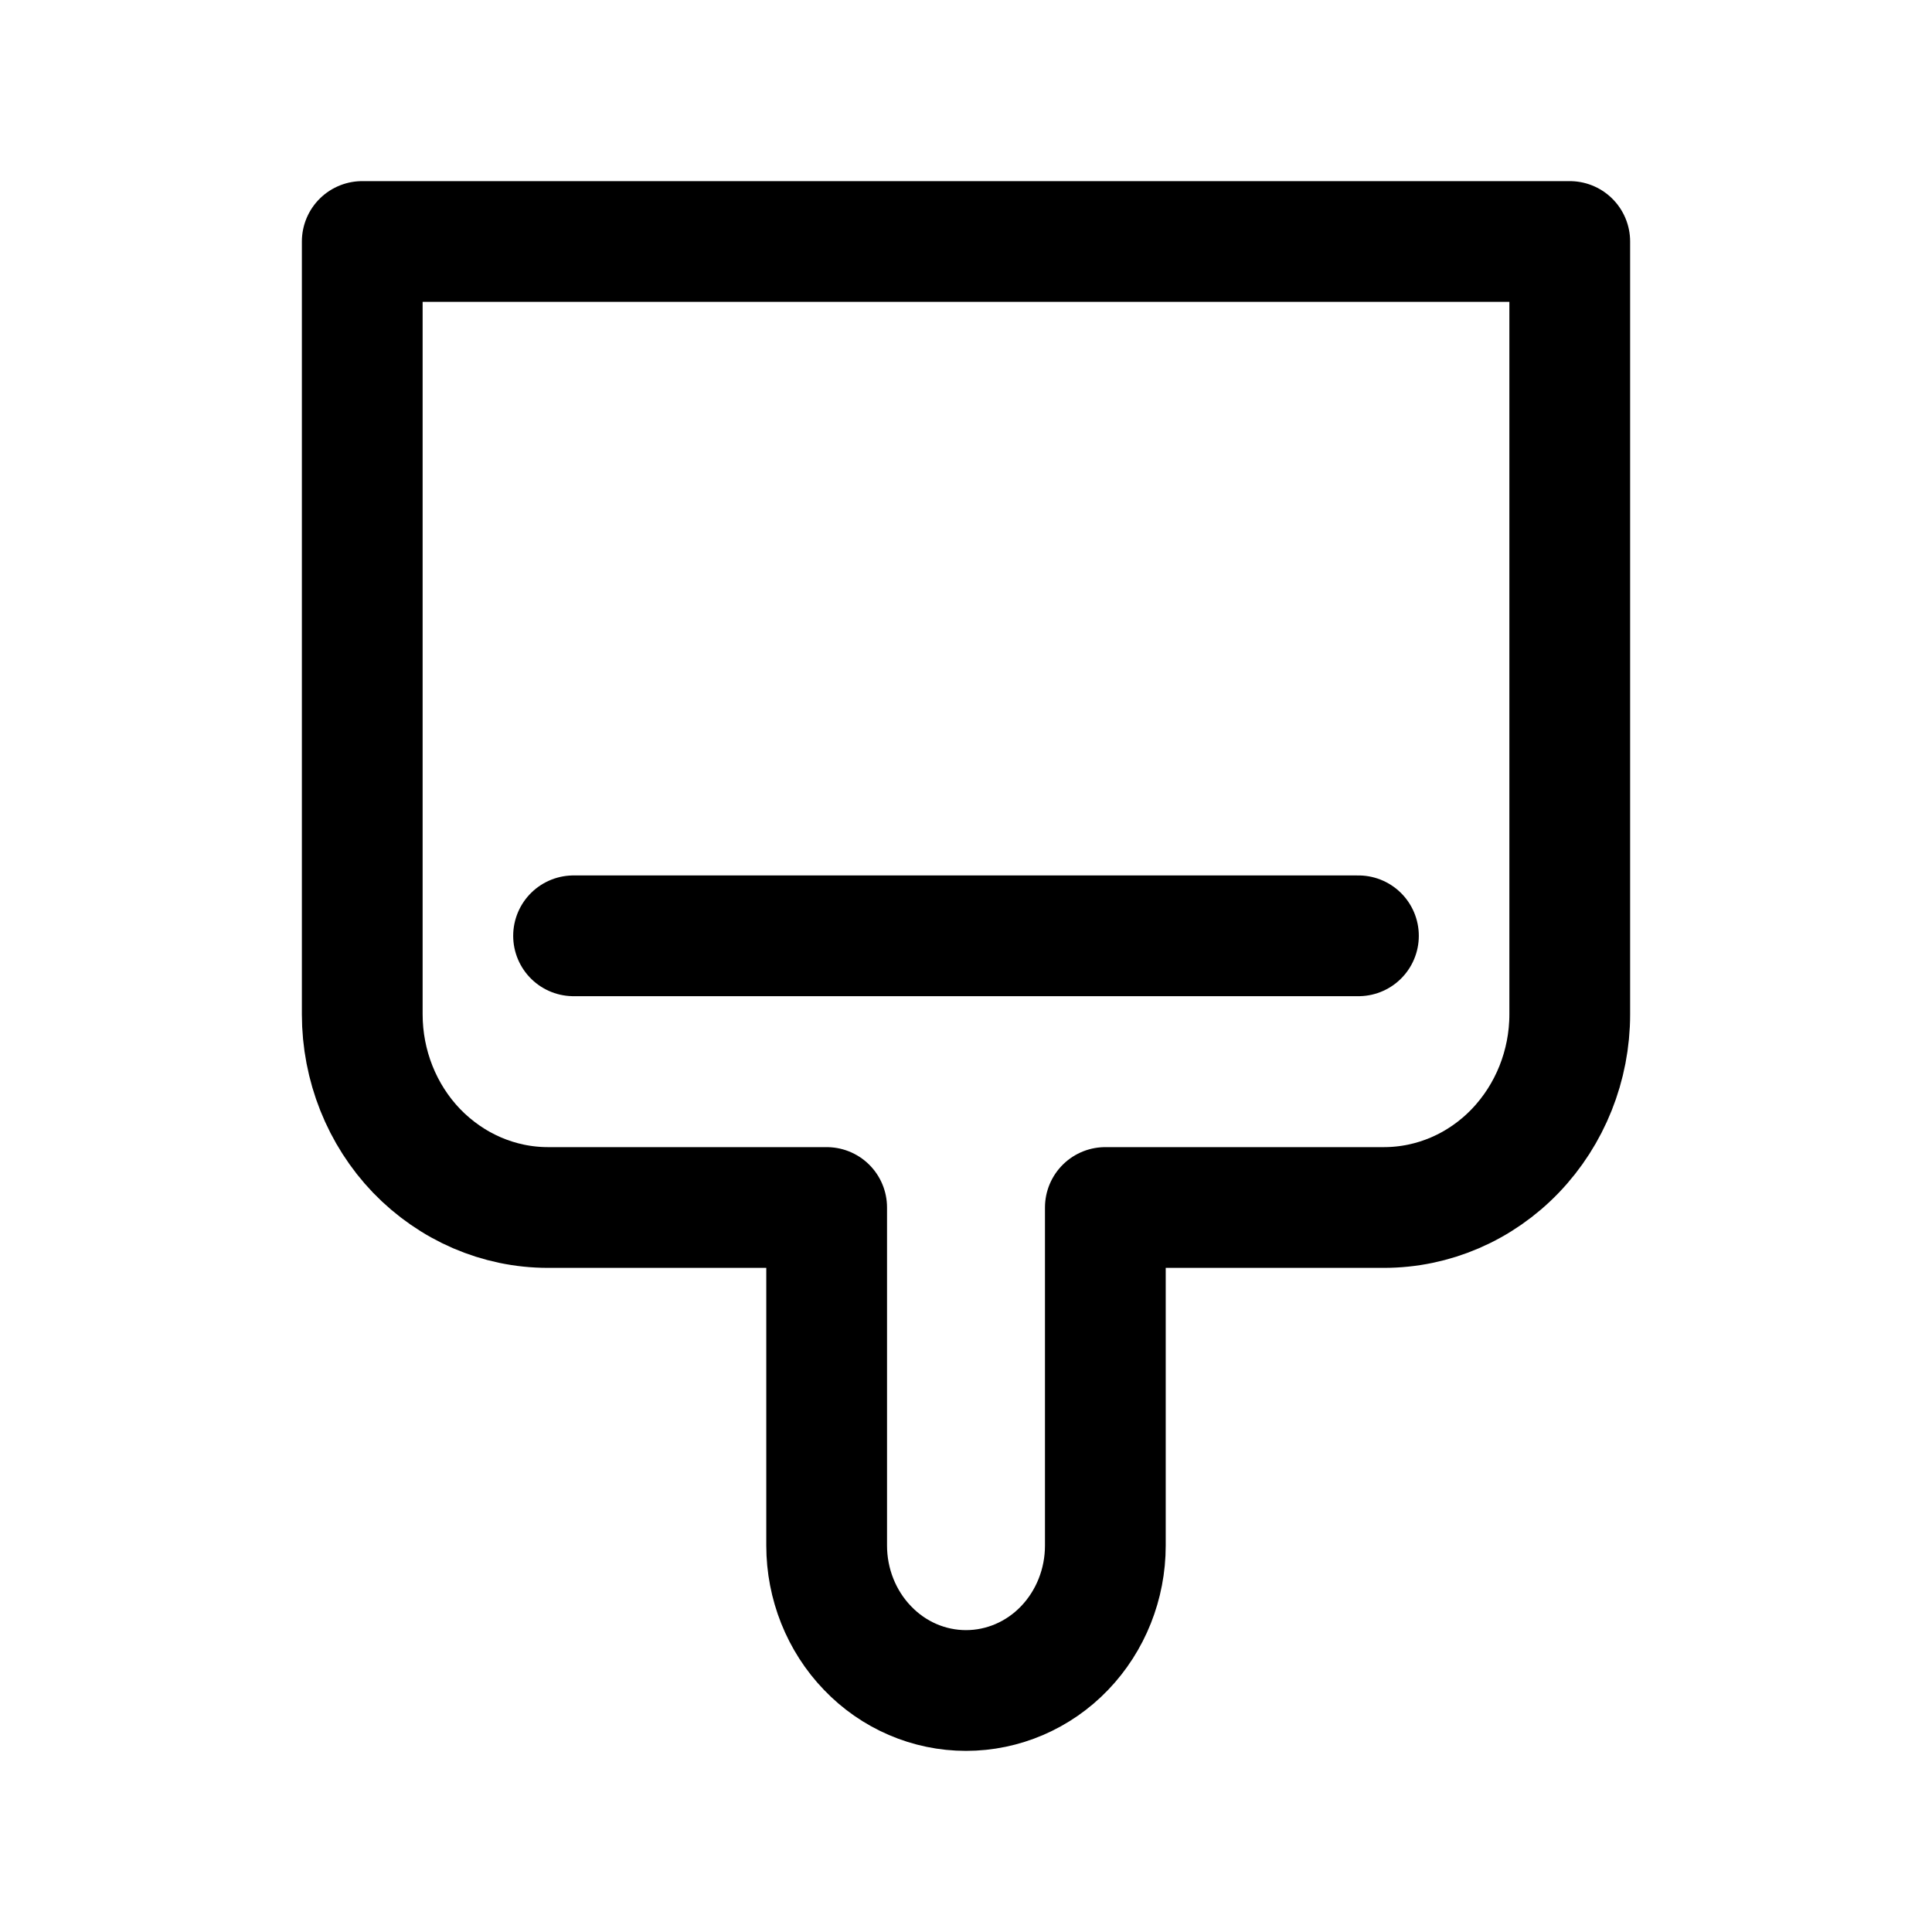
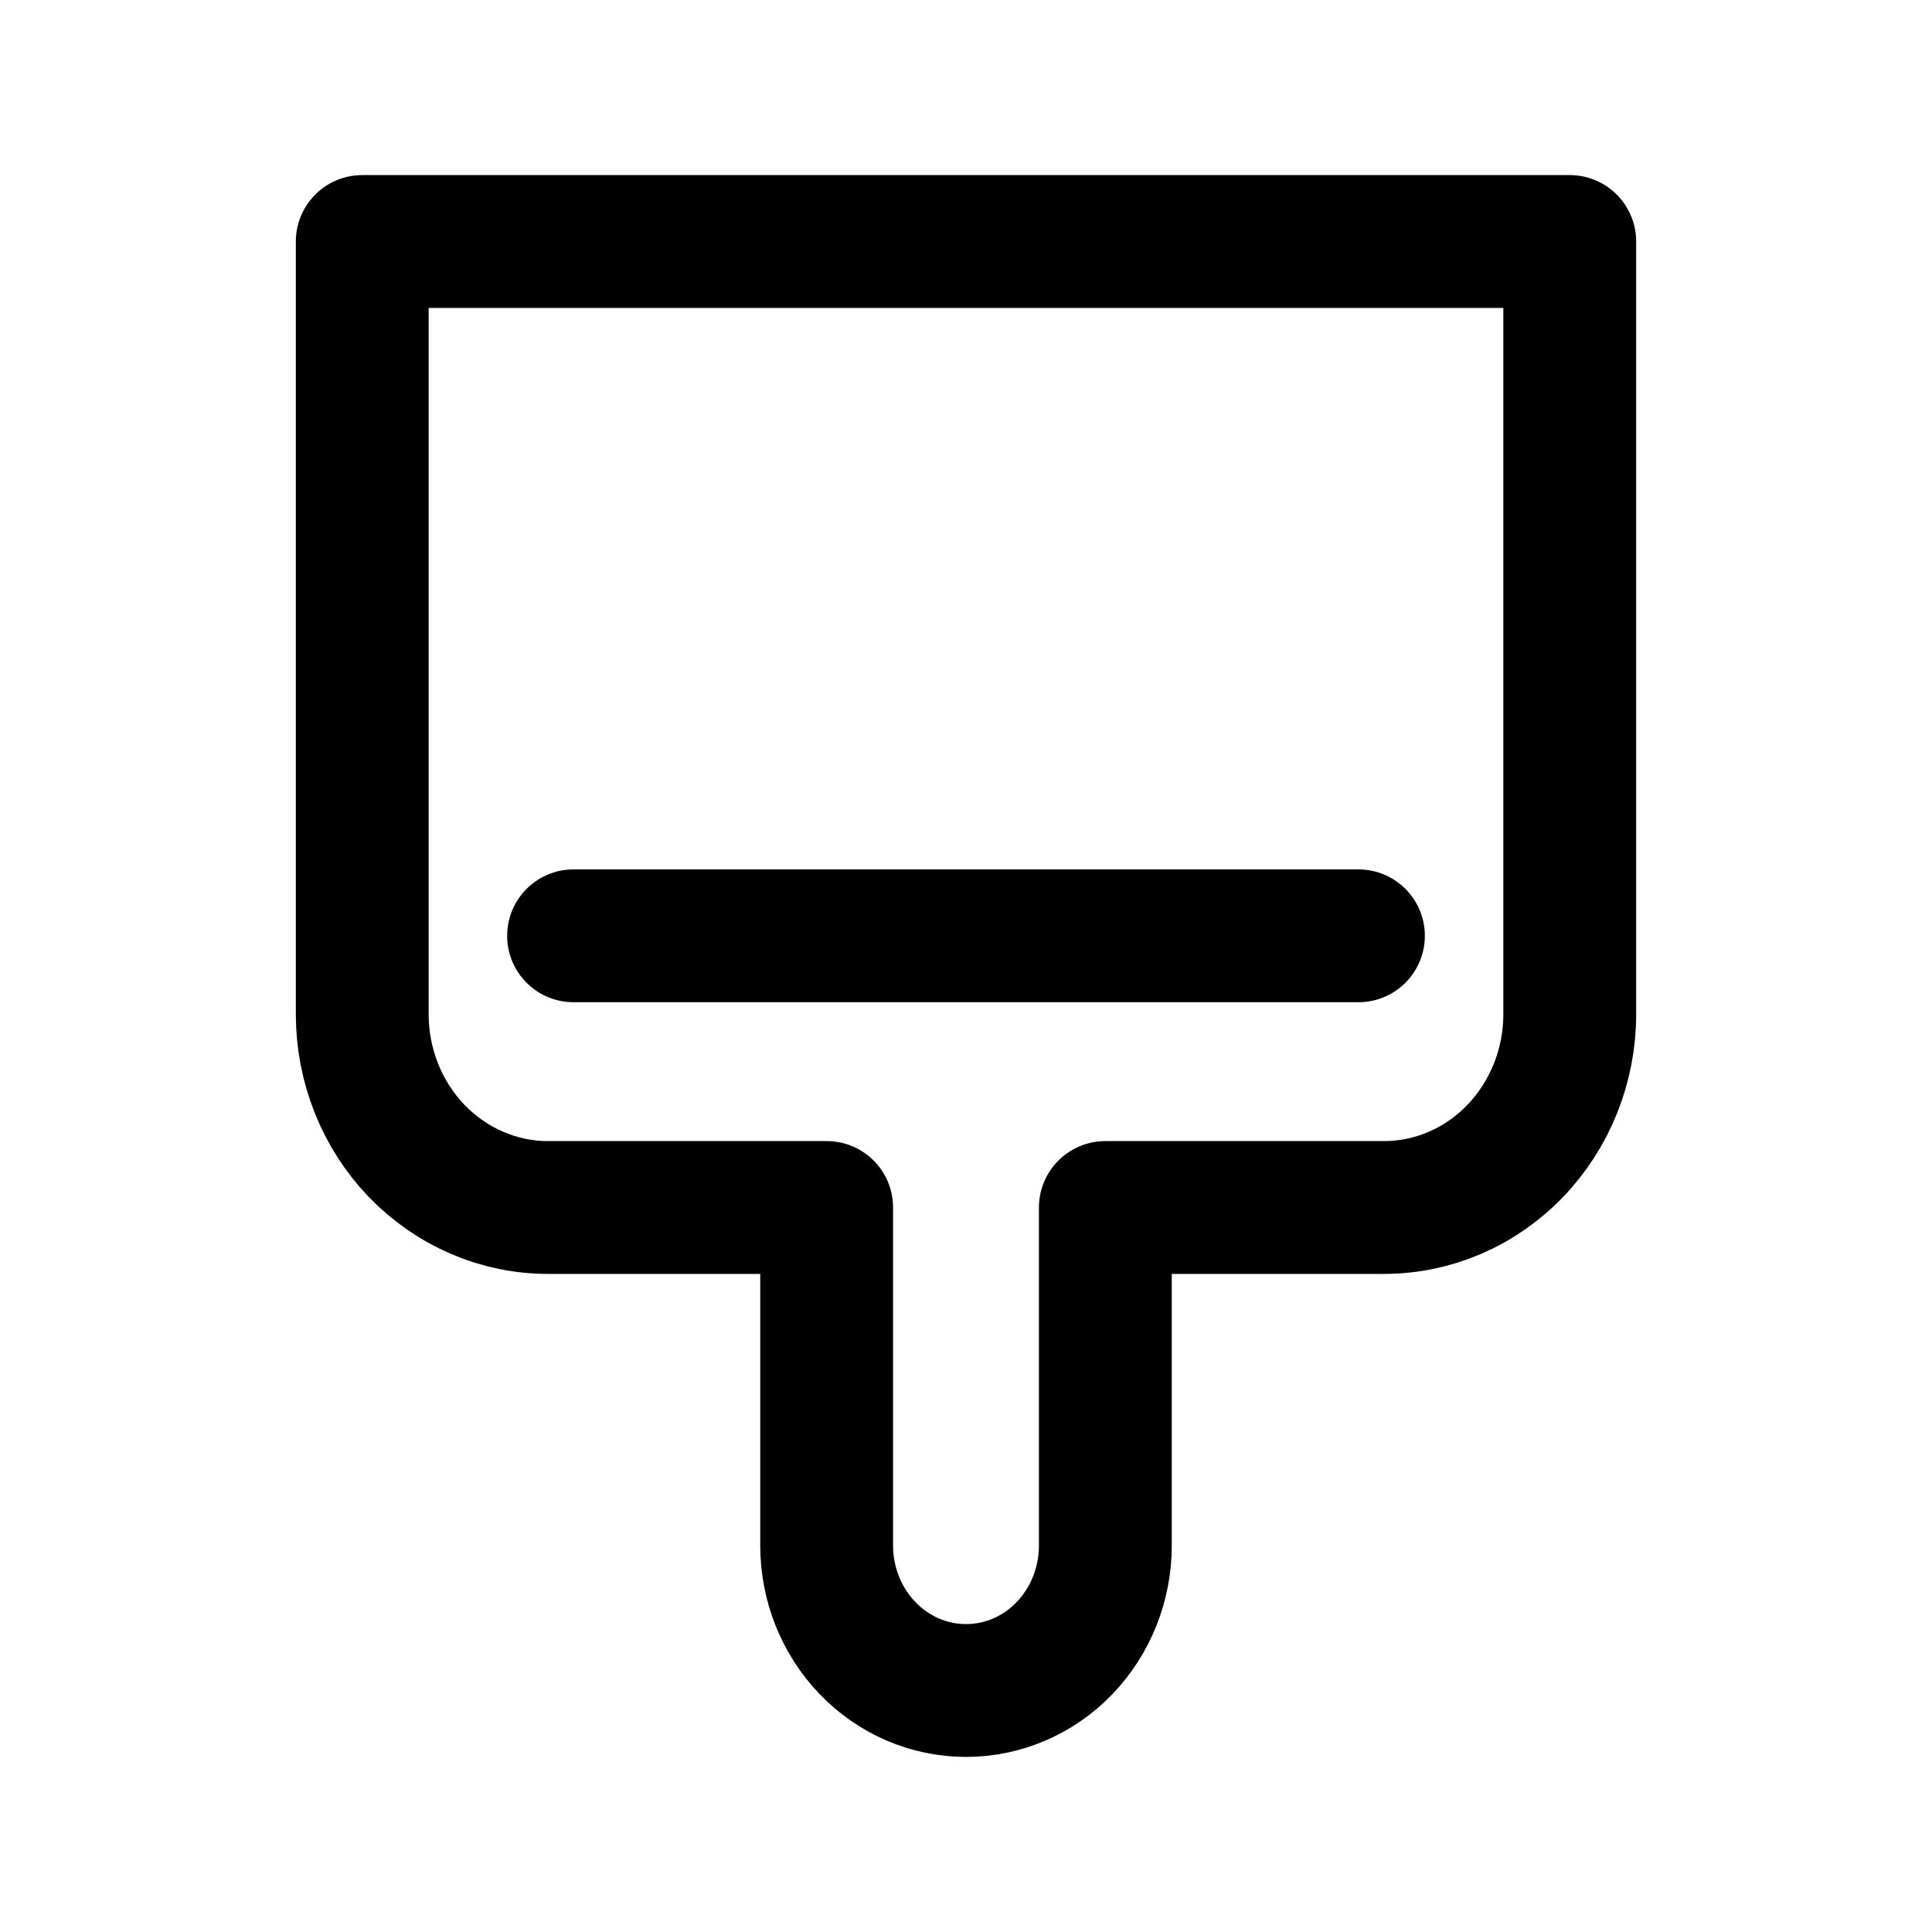
<svg xmlns="http://www.w3.org/2000/svg" fill="none" viewBox="0 0 16 16">
-   <path stroke="currentColor" stroke-linecap="round" stroke-linejoin="round" d="M4.75 7.75h6.5M3 2v6.4c0 .424.162.831.45 1.131.29.3.68.469 1.088.469h2.308v2.8c0 .318.122.624.338.848.216.226.51.352.816.352s.6-.126.816-.351.338-.53.338-.849V10h2.307c.409 0 .8-.169 1.088-.469S13 8.824 13 8.4V2z" />
+   <path stroke="currentColor" stroke-linecap="round" stroke-linejoin="round" stroke-width="1.1" d="M4.75 7.75h6.5M3 2v6.4c0 .424.162.831.45 1.131.29.3.68.469 1.088.469h2.308v2.8c0 .318.122.624.338.848.216.226.51.352.816.352s.6-.126.816-.351.338-.53.338-.849V10h2.307c.409 0 .8-.169 1.088-.469S13 8.824 13 8.4V2z" />
</svg>
